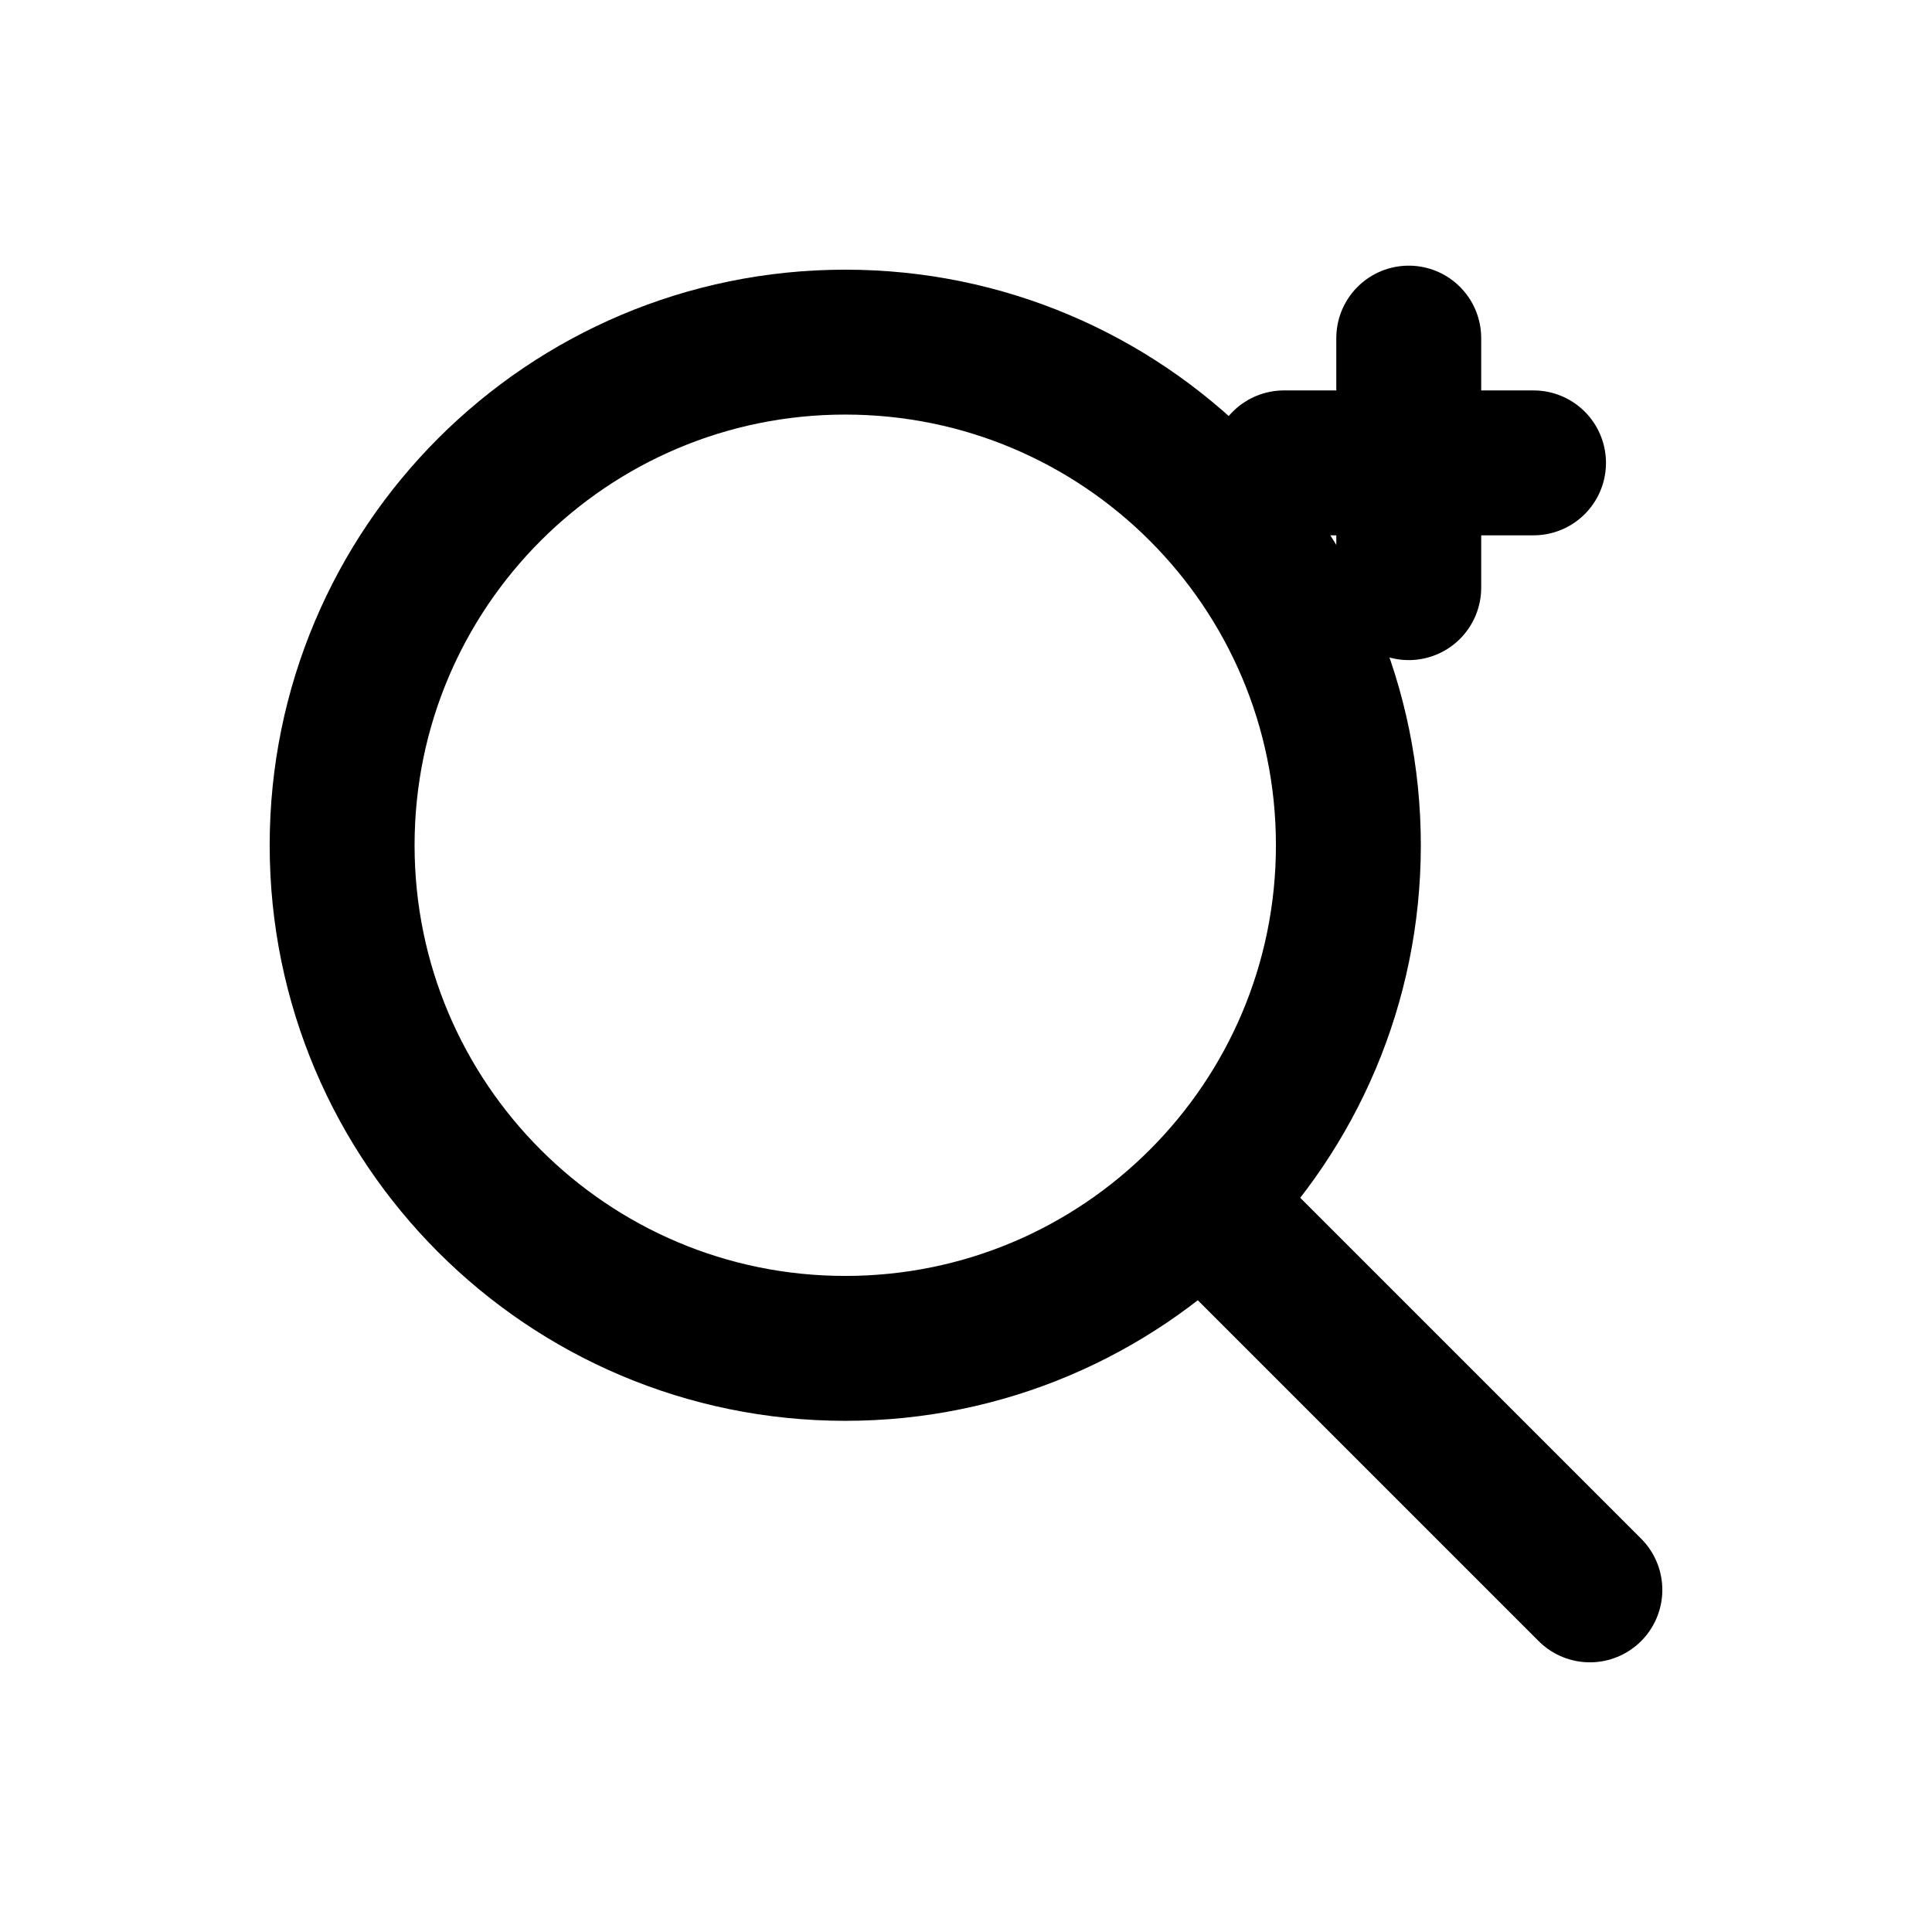
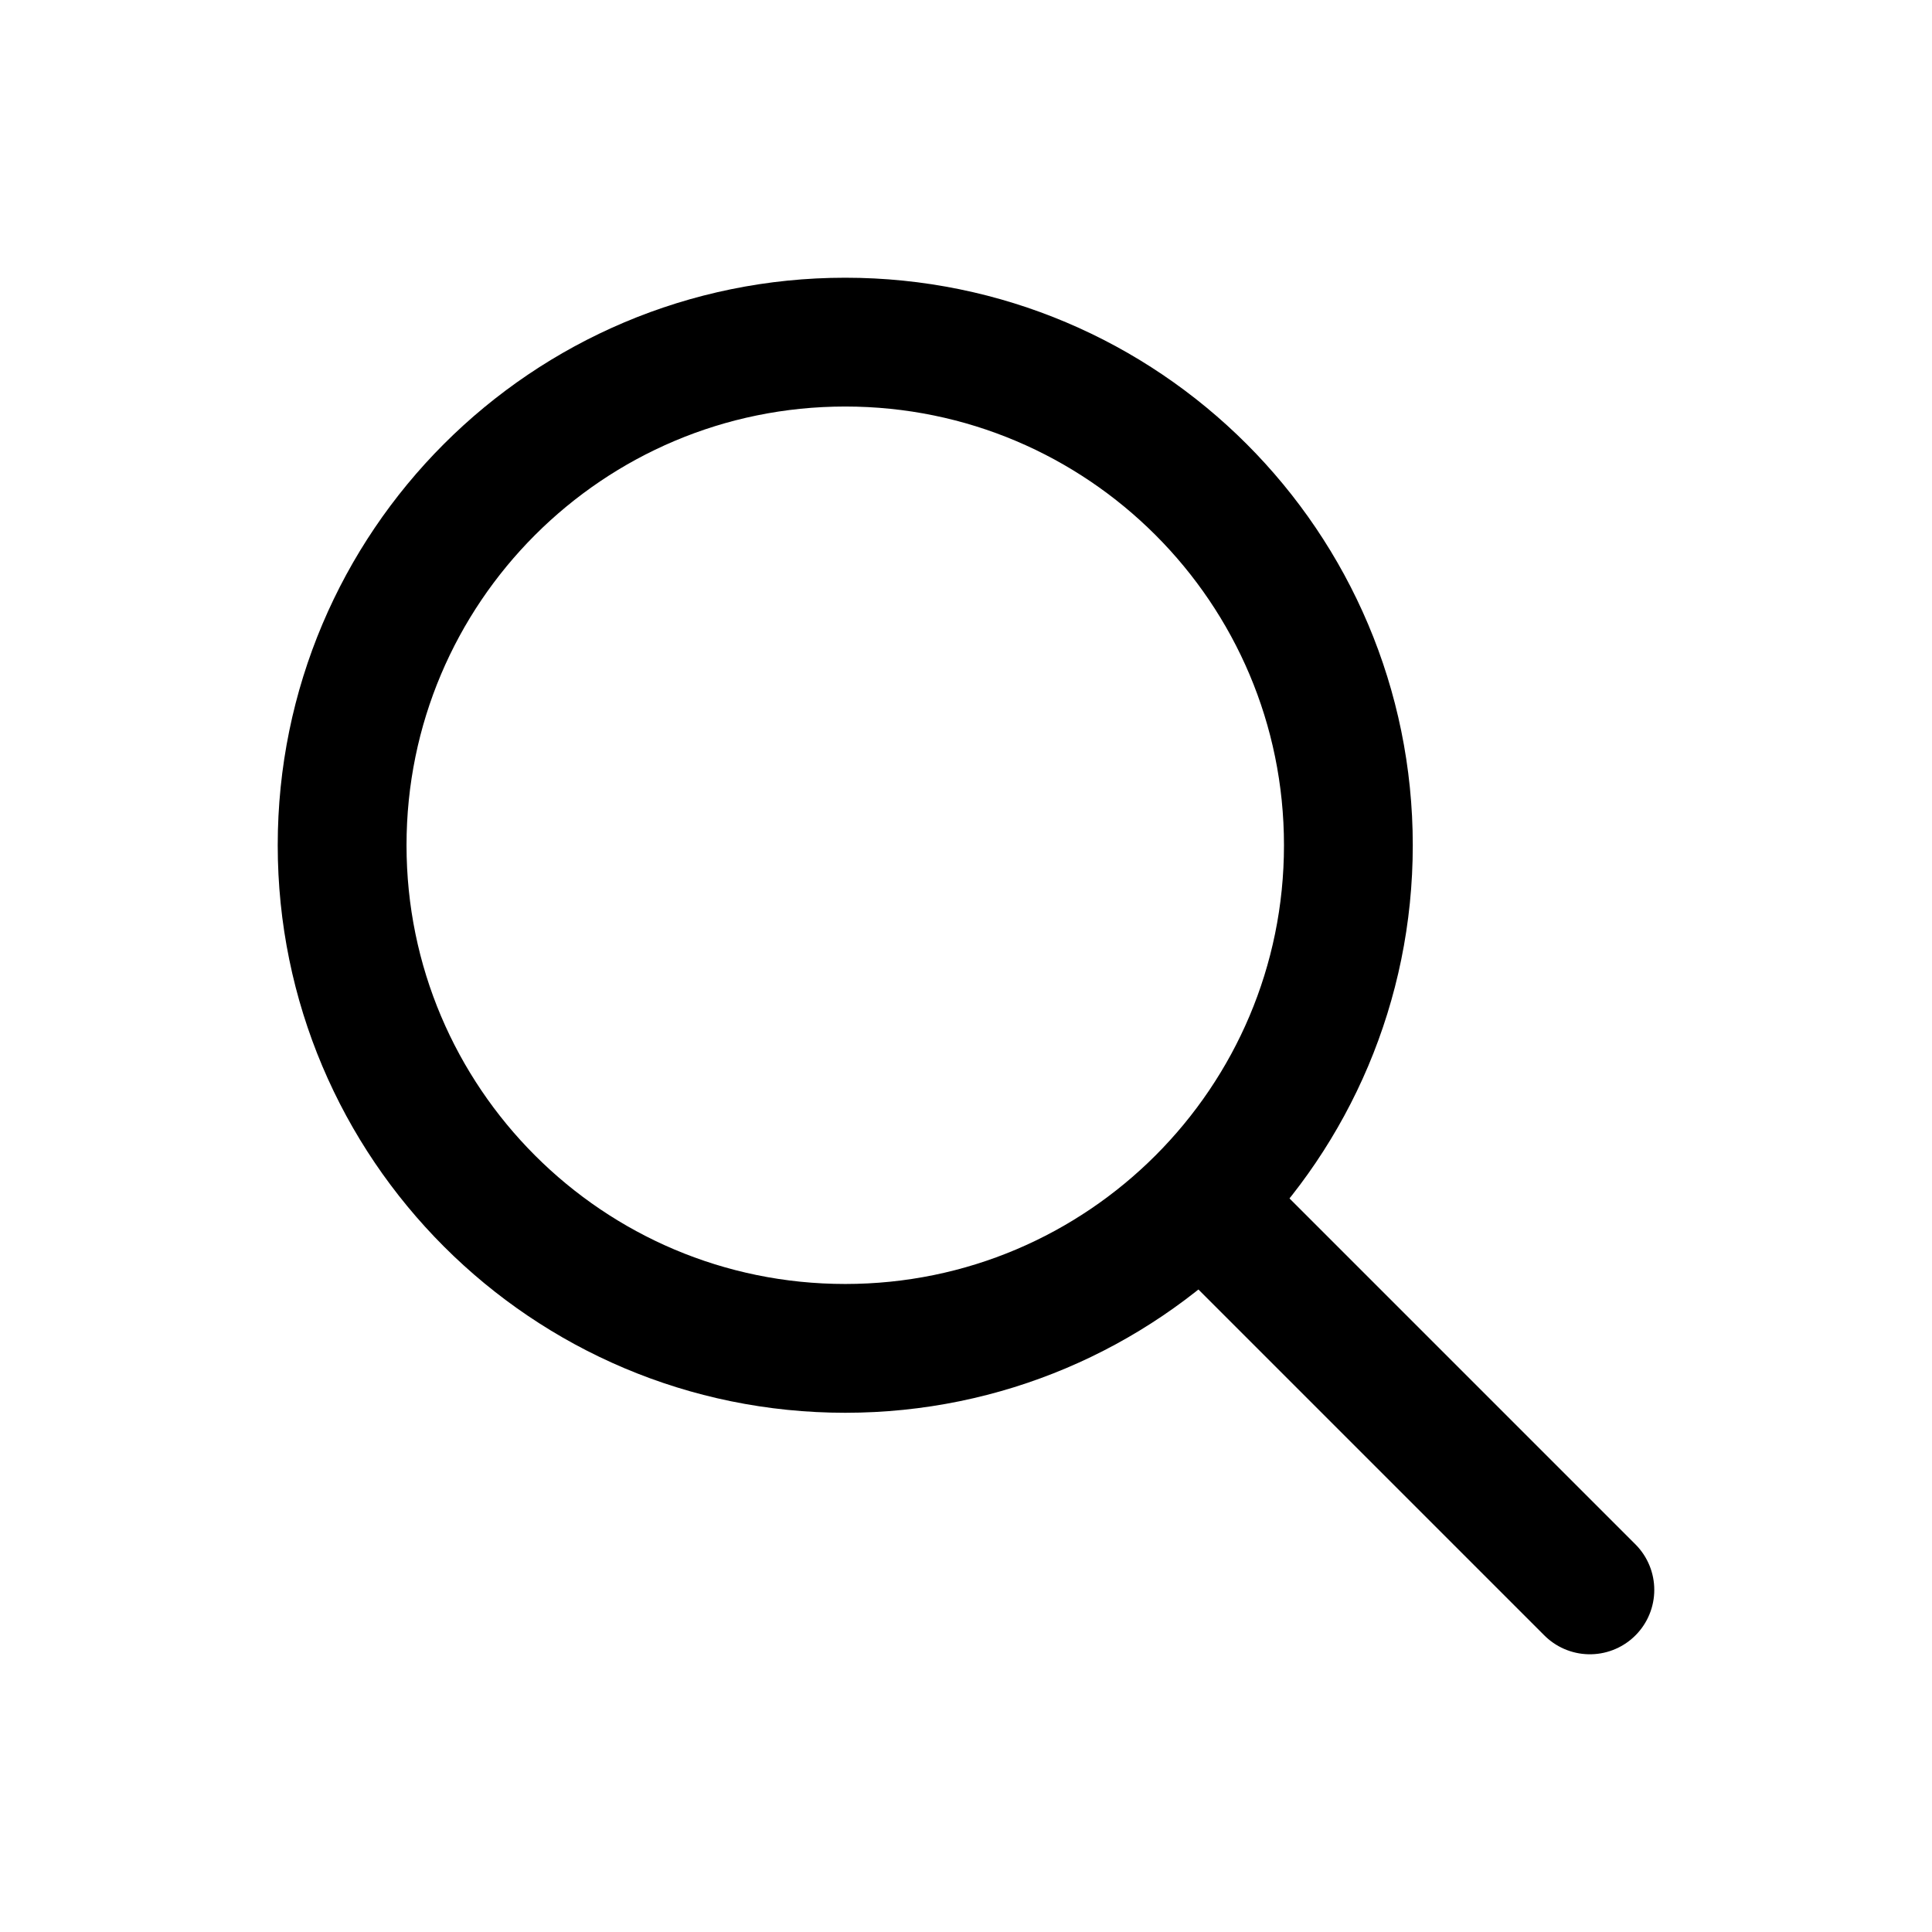
- <svg xmlns="http://www.w3.org/2000/svg" width="24" height="24" viewBox="0 0 24 24" fill="none" stroke="currentColor" stroke-width="1.8" stroke-linecap="round" stroke-linejoin="round">
+ <svg xmlns="http://www.w3.org/2000/svg" width="24" height="24" viewBox="0 0 24 24" fill="none" stroke="currentColor" stroke-width="1.6" stroke-linecap="round" stroke-linejoin="round">
  <circle cx="10.5" cy="10.5" r="6.25" />
  <path d="m15.15 15.15 4.6 4.6" />
-   <path d="M17.5 4.2v3.1M15.95 5.75h3.1" />
</svg>
